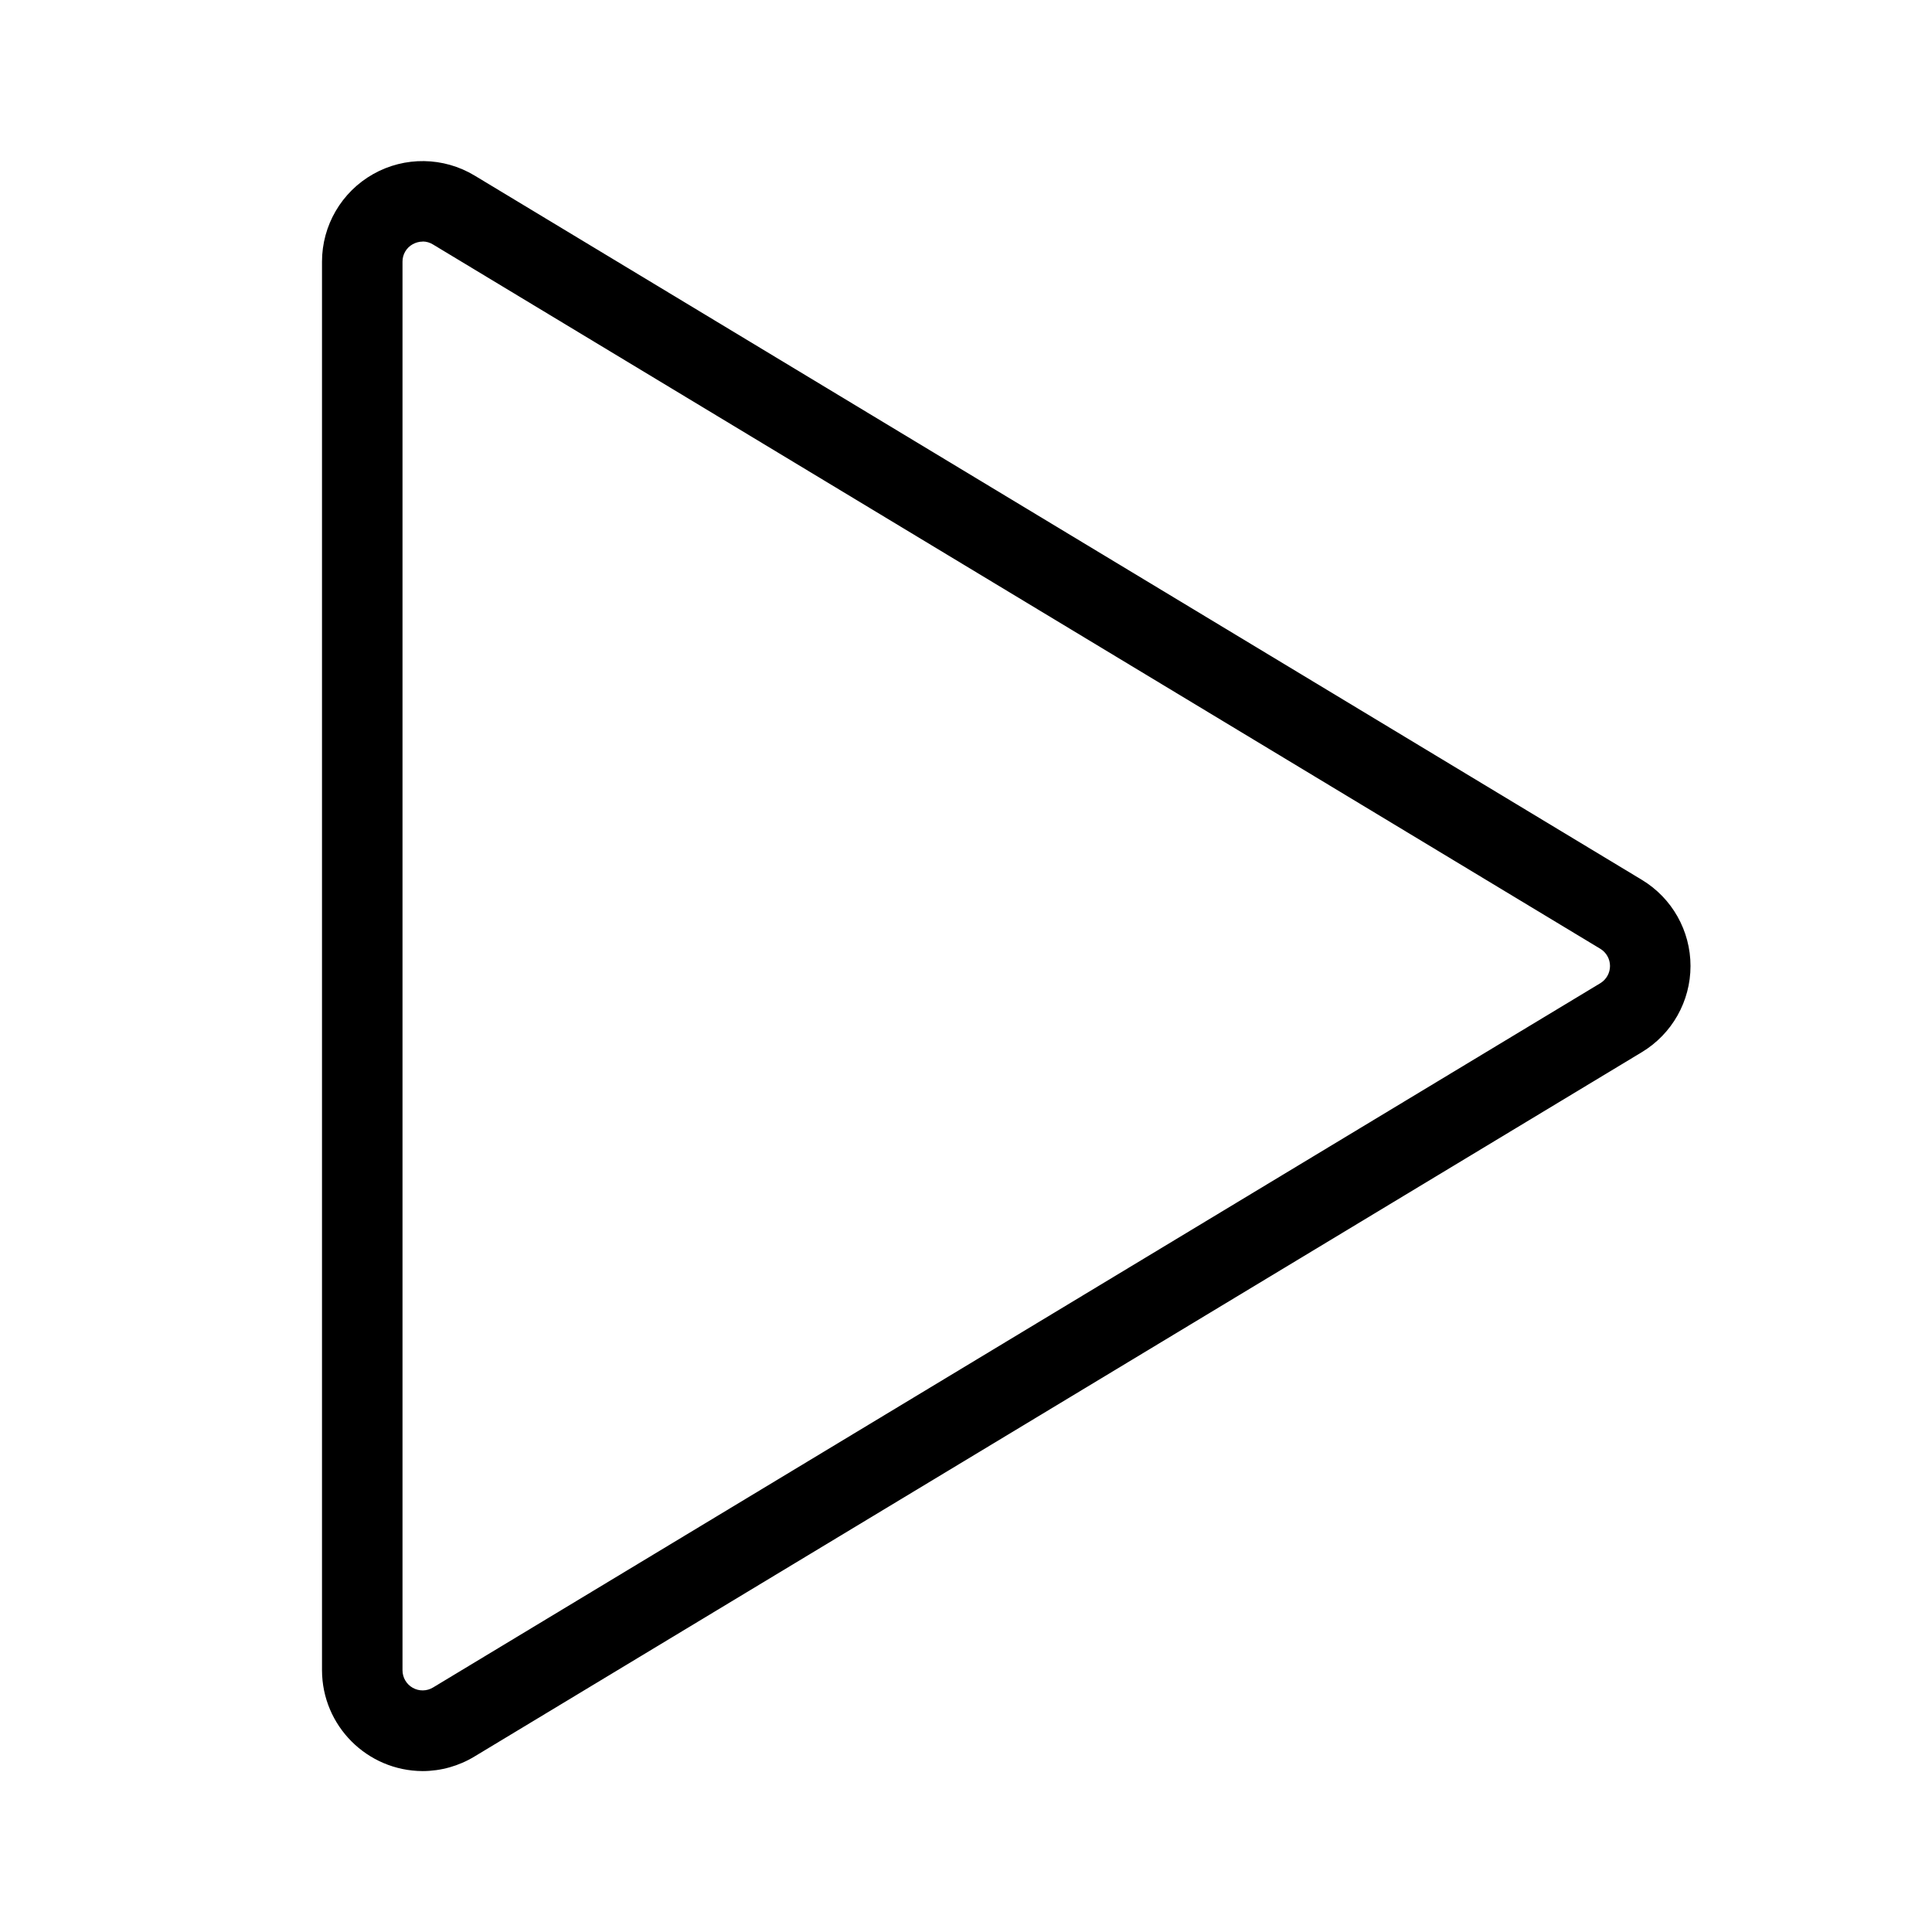
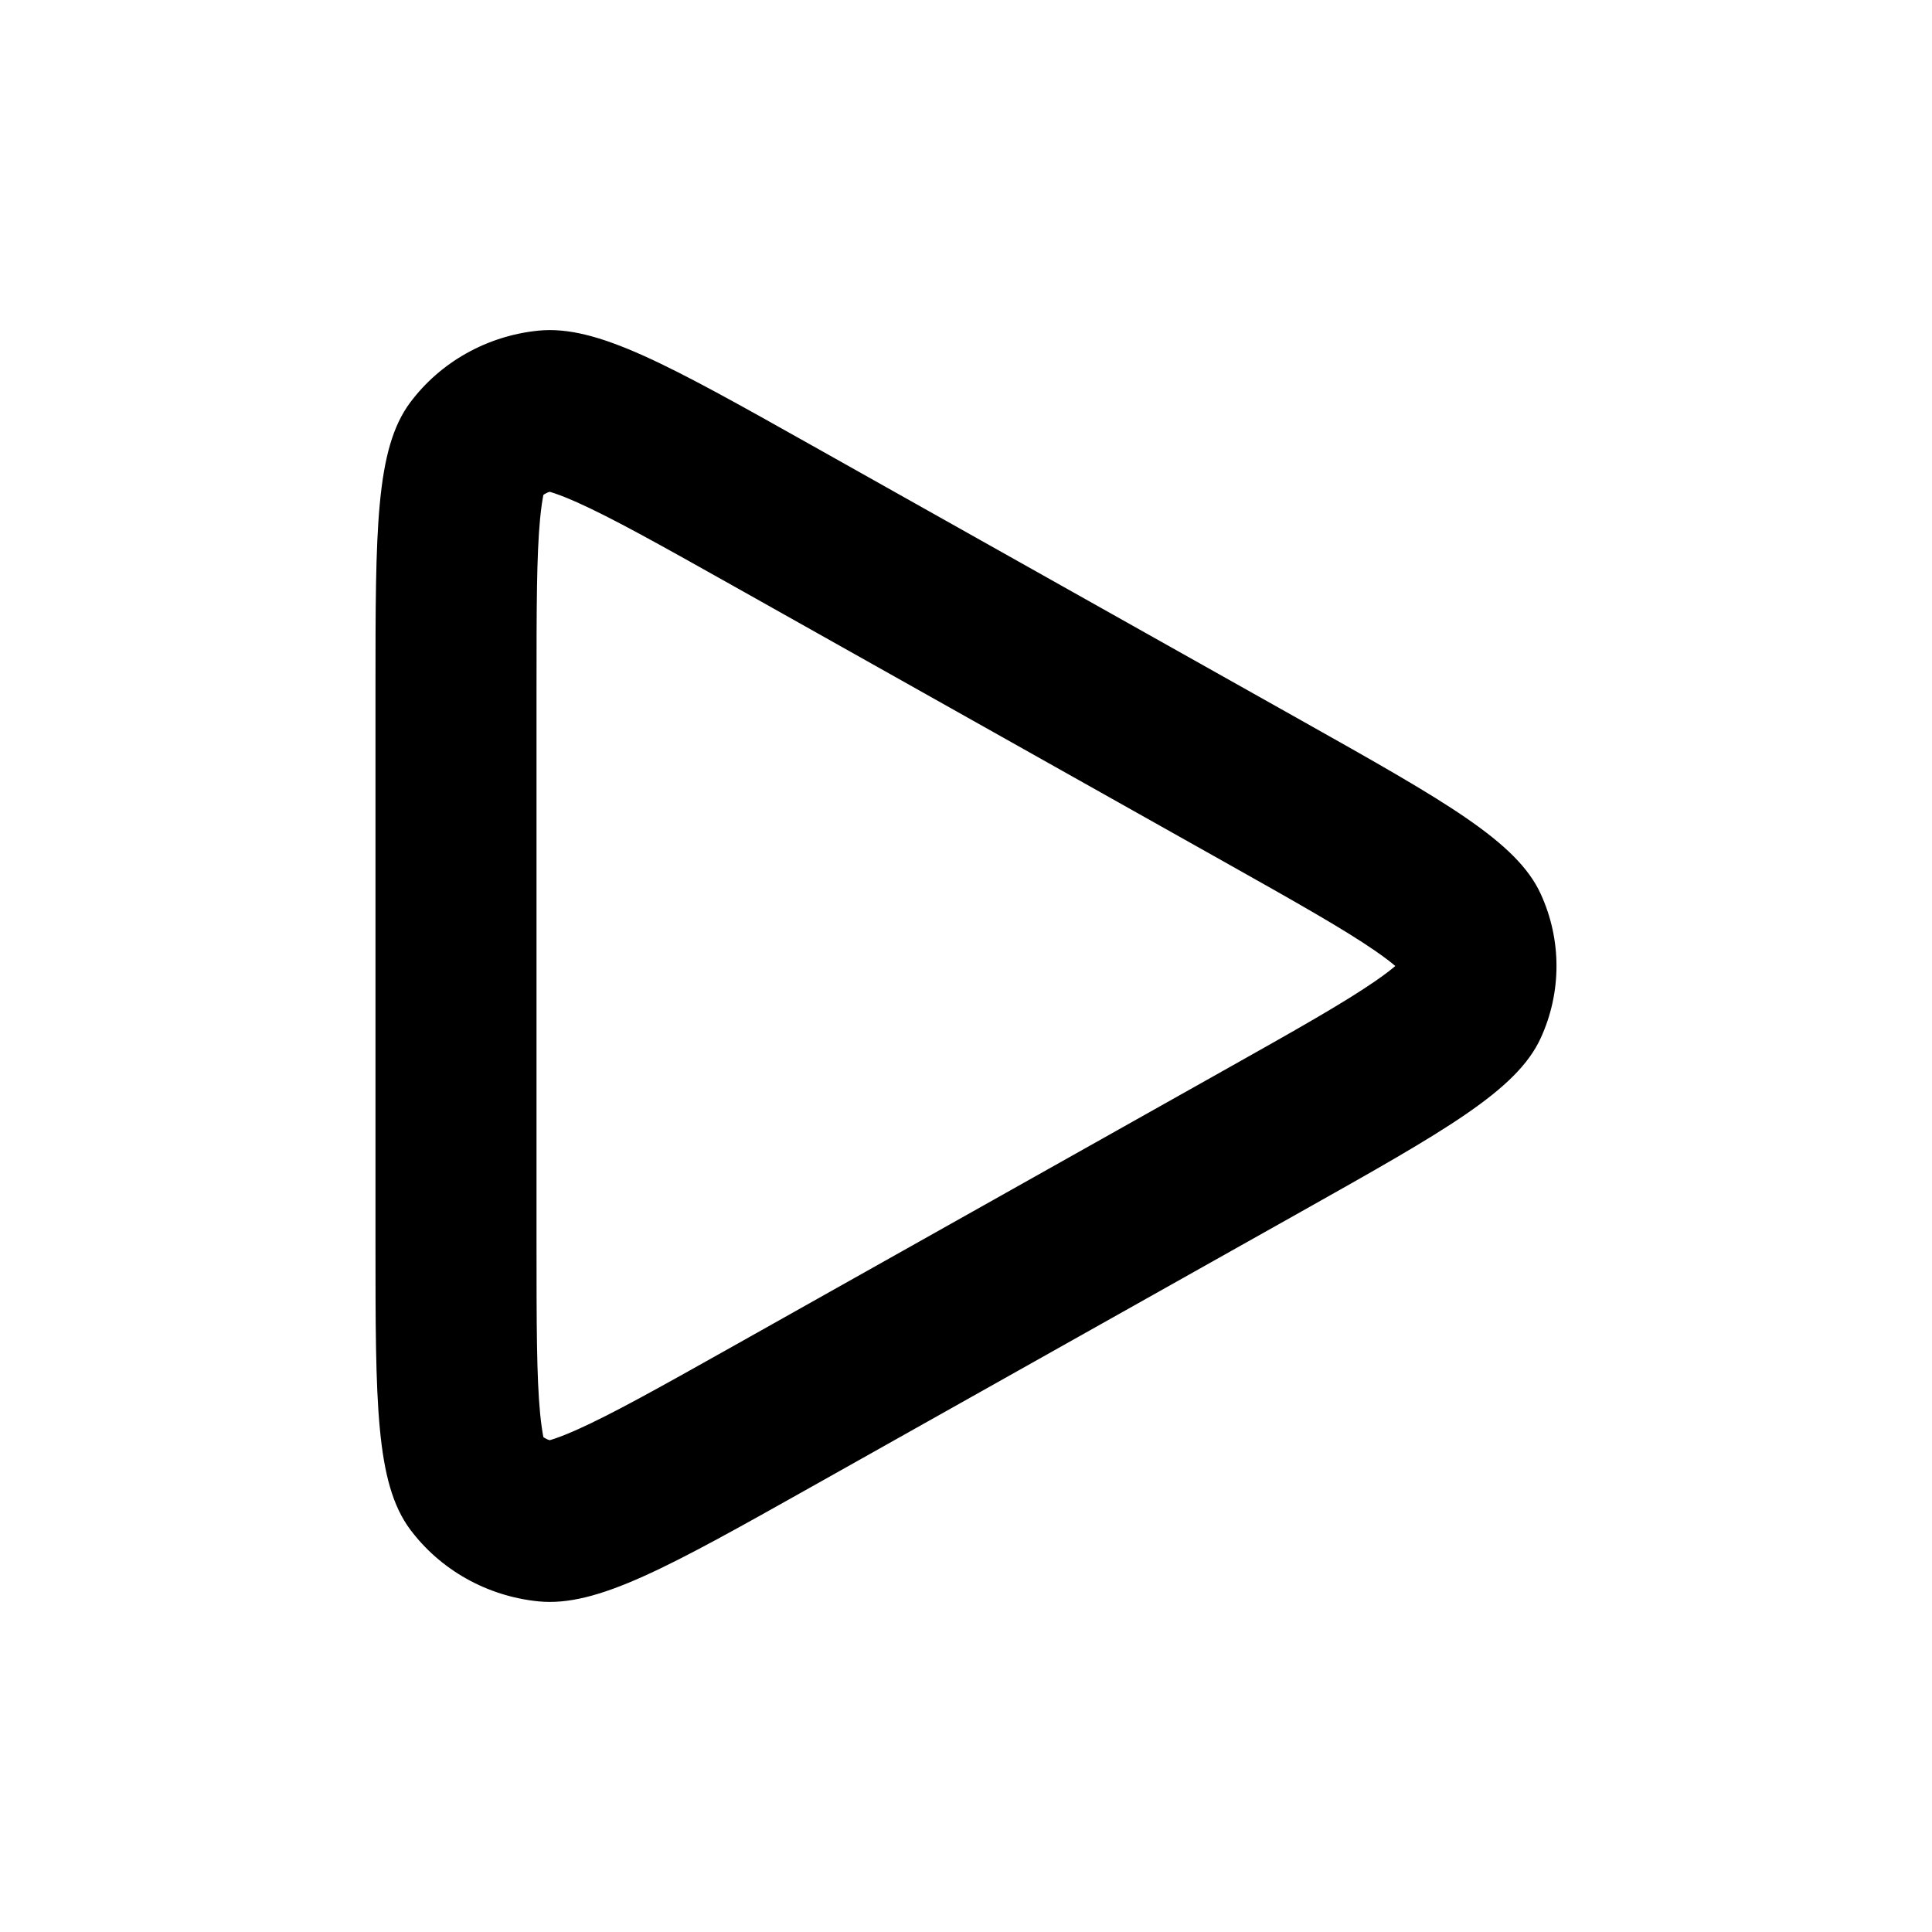
- <svg xmlns="http://www.w3.org/2000/svg" width="32" height="32" class="icon" p-id="2838" t="1681800516246" version="1.1" viewBox="0 0 1024 1024">
-   <path d="M224 938.713a53.58 53.58 0 0 1-53.333-53.433V138.72a53.333 53.333 0 0 1 80.887-45.667l618.667 373.28a53.333 53.333 0 0 1 0 91.333l-618.667 373.28a53.16 53.16 0 0 1-27.553 7.767z m0.047-810.667a10.98 10.98 0 0 0-5.333 1.42 10.467 10.467 0 0 0-5.38 9.253v746.56a10.667 10.667 0 0 0 16.18 9.133l618.667-373.28a10.667 10.667 0 0 0 0-18.267l-618.667-373.28a10.387 10.387 0 0 0-5.447-1.587z" p-id="2839" />
+ <svg xmlns="http://www.w3.org/2000/svg" viewBox="0 0 20 20" fill="none">
+   <path fill-rule="evenodd" clip-rule="evenodd" d="M7.585 13.938L12.663 11.084C13.432 10.652 13.909 10.382 14.233 10.159C14.339 10.086 14.406 10.033 14.444 10C14.406 9.967 14.339 9.914 14.233 9.841C13.909 9.618 13.432 9.348 12.663 8.916L7.585 6.062C6.816 5.63 6.337 5.363 5.976 5.201C5.826 5.134 5.736 5.104 5.691 5.091C5.666 5.098 5.644 5.11 5.625 5.123C5.616 5.169 5.603 5.248 5.591 5.369C5.555 5.749 5.554 6.28 5.554 7.146L5.554 12.854C5.554 13.72 5.555 14.251 5.591 14.631C5.603 14.752 5.616 14.831 5.625 14.877C5.644 14.89 5.666 14.902 5.691 14.909C5.736 14.896 5.826 14.866 5.976 14.799C6.337 14.637 6.816 14.37 7.585 13.938ZM15.95 9.255C15.702 8.712 14.961 8.296 13.48 7.463L8.401 4.609C6.92 3.777 6.179 3.361 5.571 3.423C5.041 3.477 4.559 3.748 4.246 4.167C3.887 4.649 3.887 5.481 3.887 7.146L3.887 12.854C3.887 14.519 3.887 15.351 4.246 15.833C4.559 16.252 5.041 16.523 5.571 16.577C6.179 16.639 6.92 16.223 8.401 15.391L13.48 12.537C14.961 11.704 15.702 11.288 15.95 10.745C16.167 10.271 16.167 9.729 15.95 9.255Z" fill="currentColor" />
</svg>
